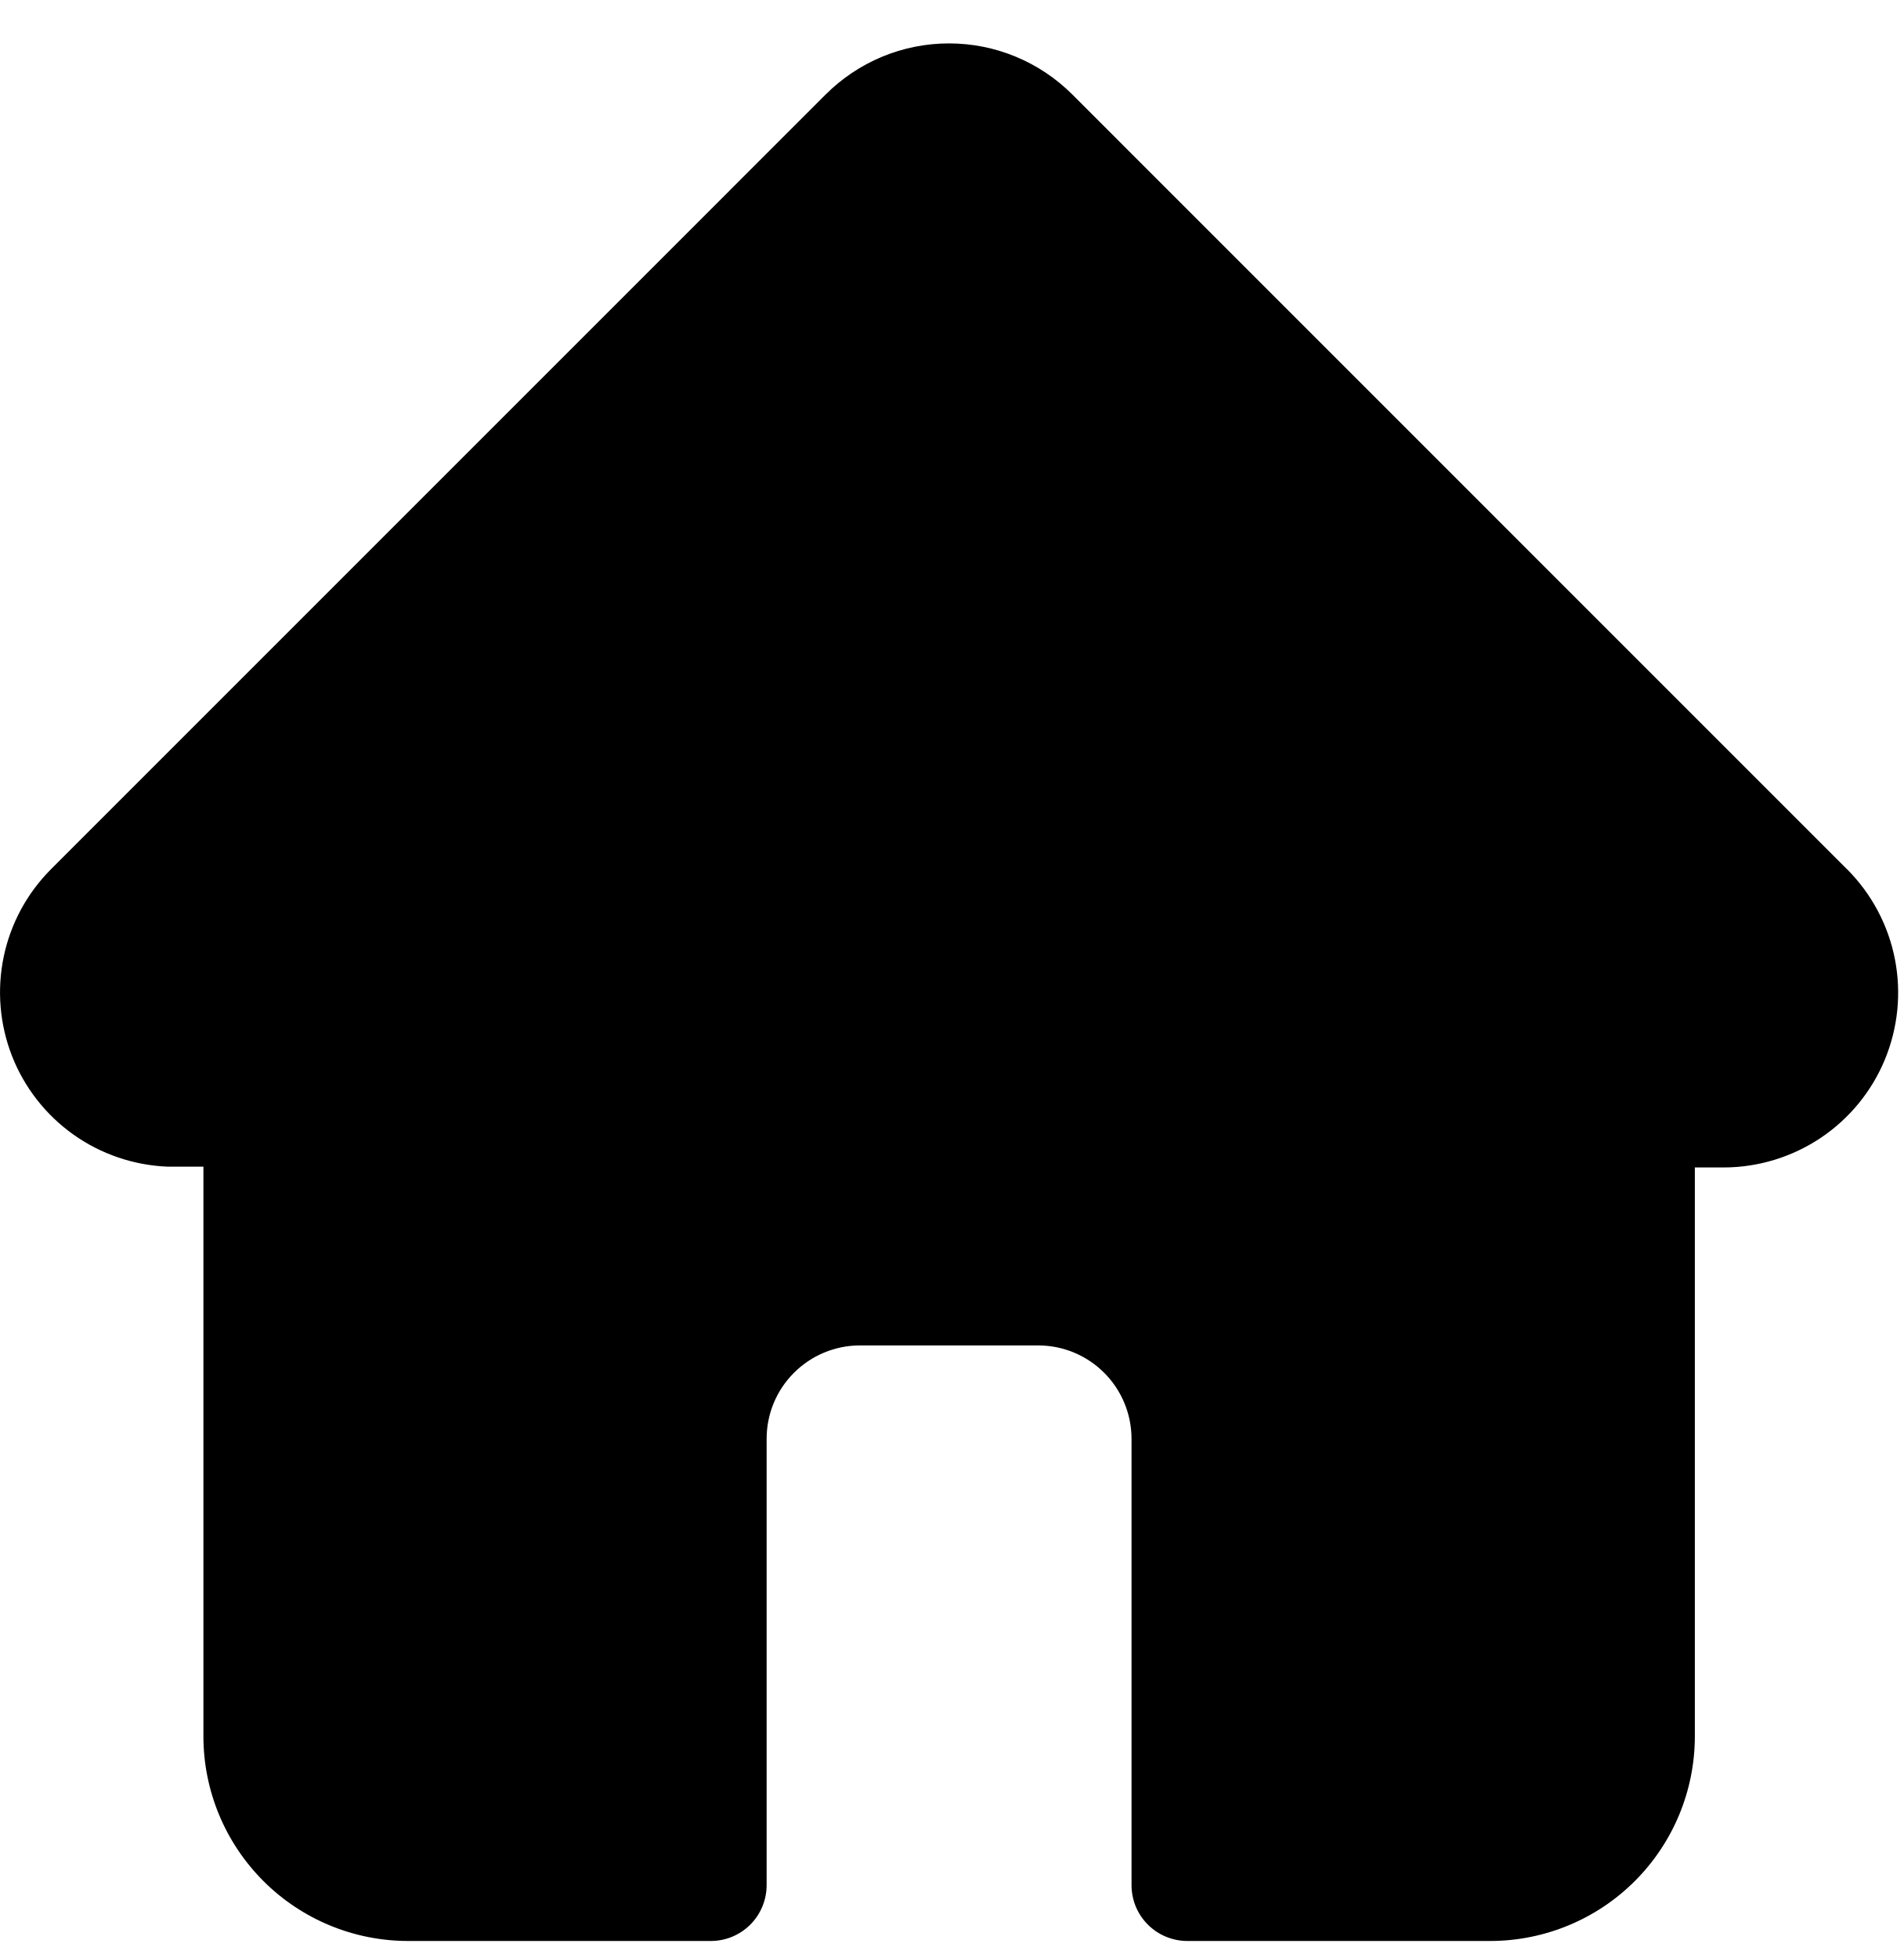
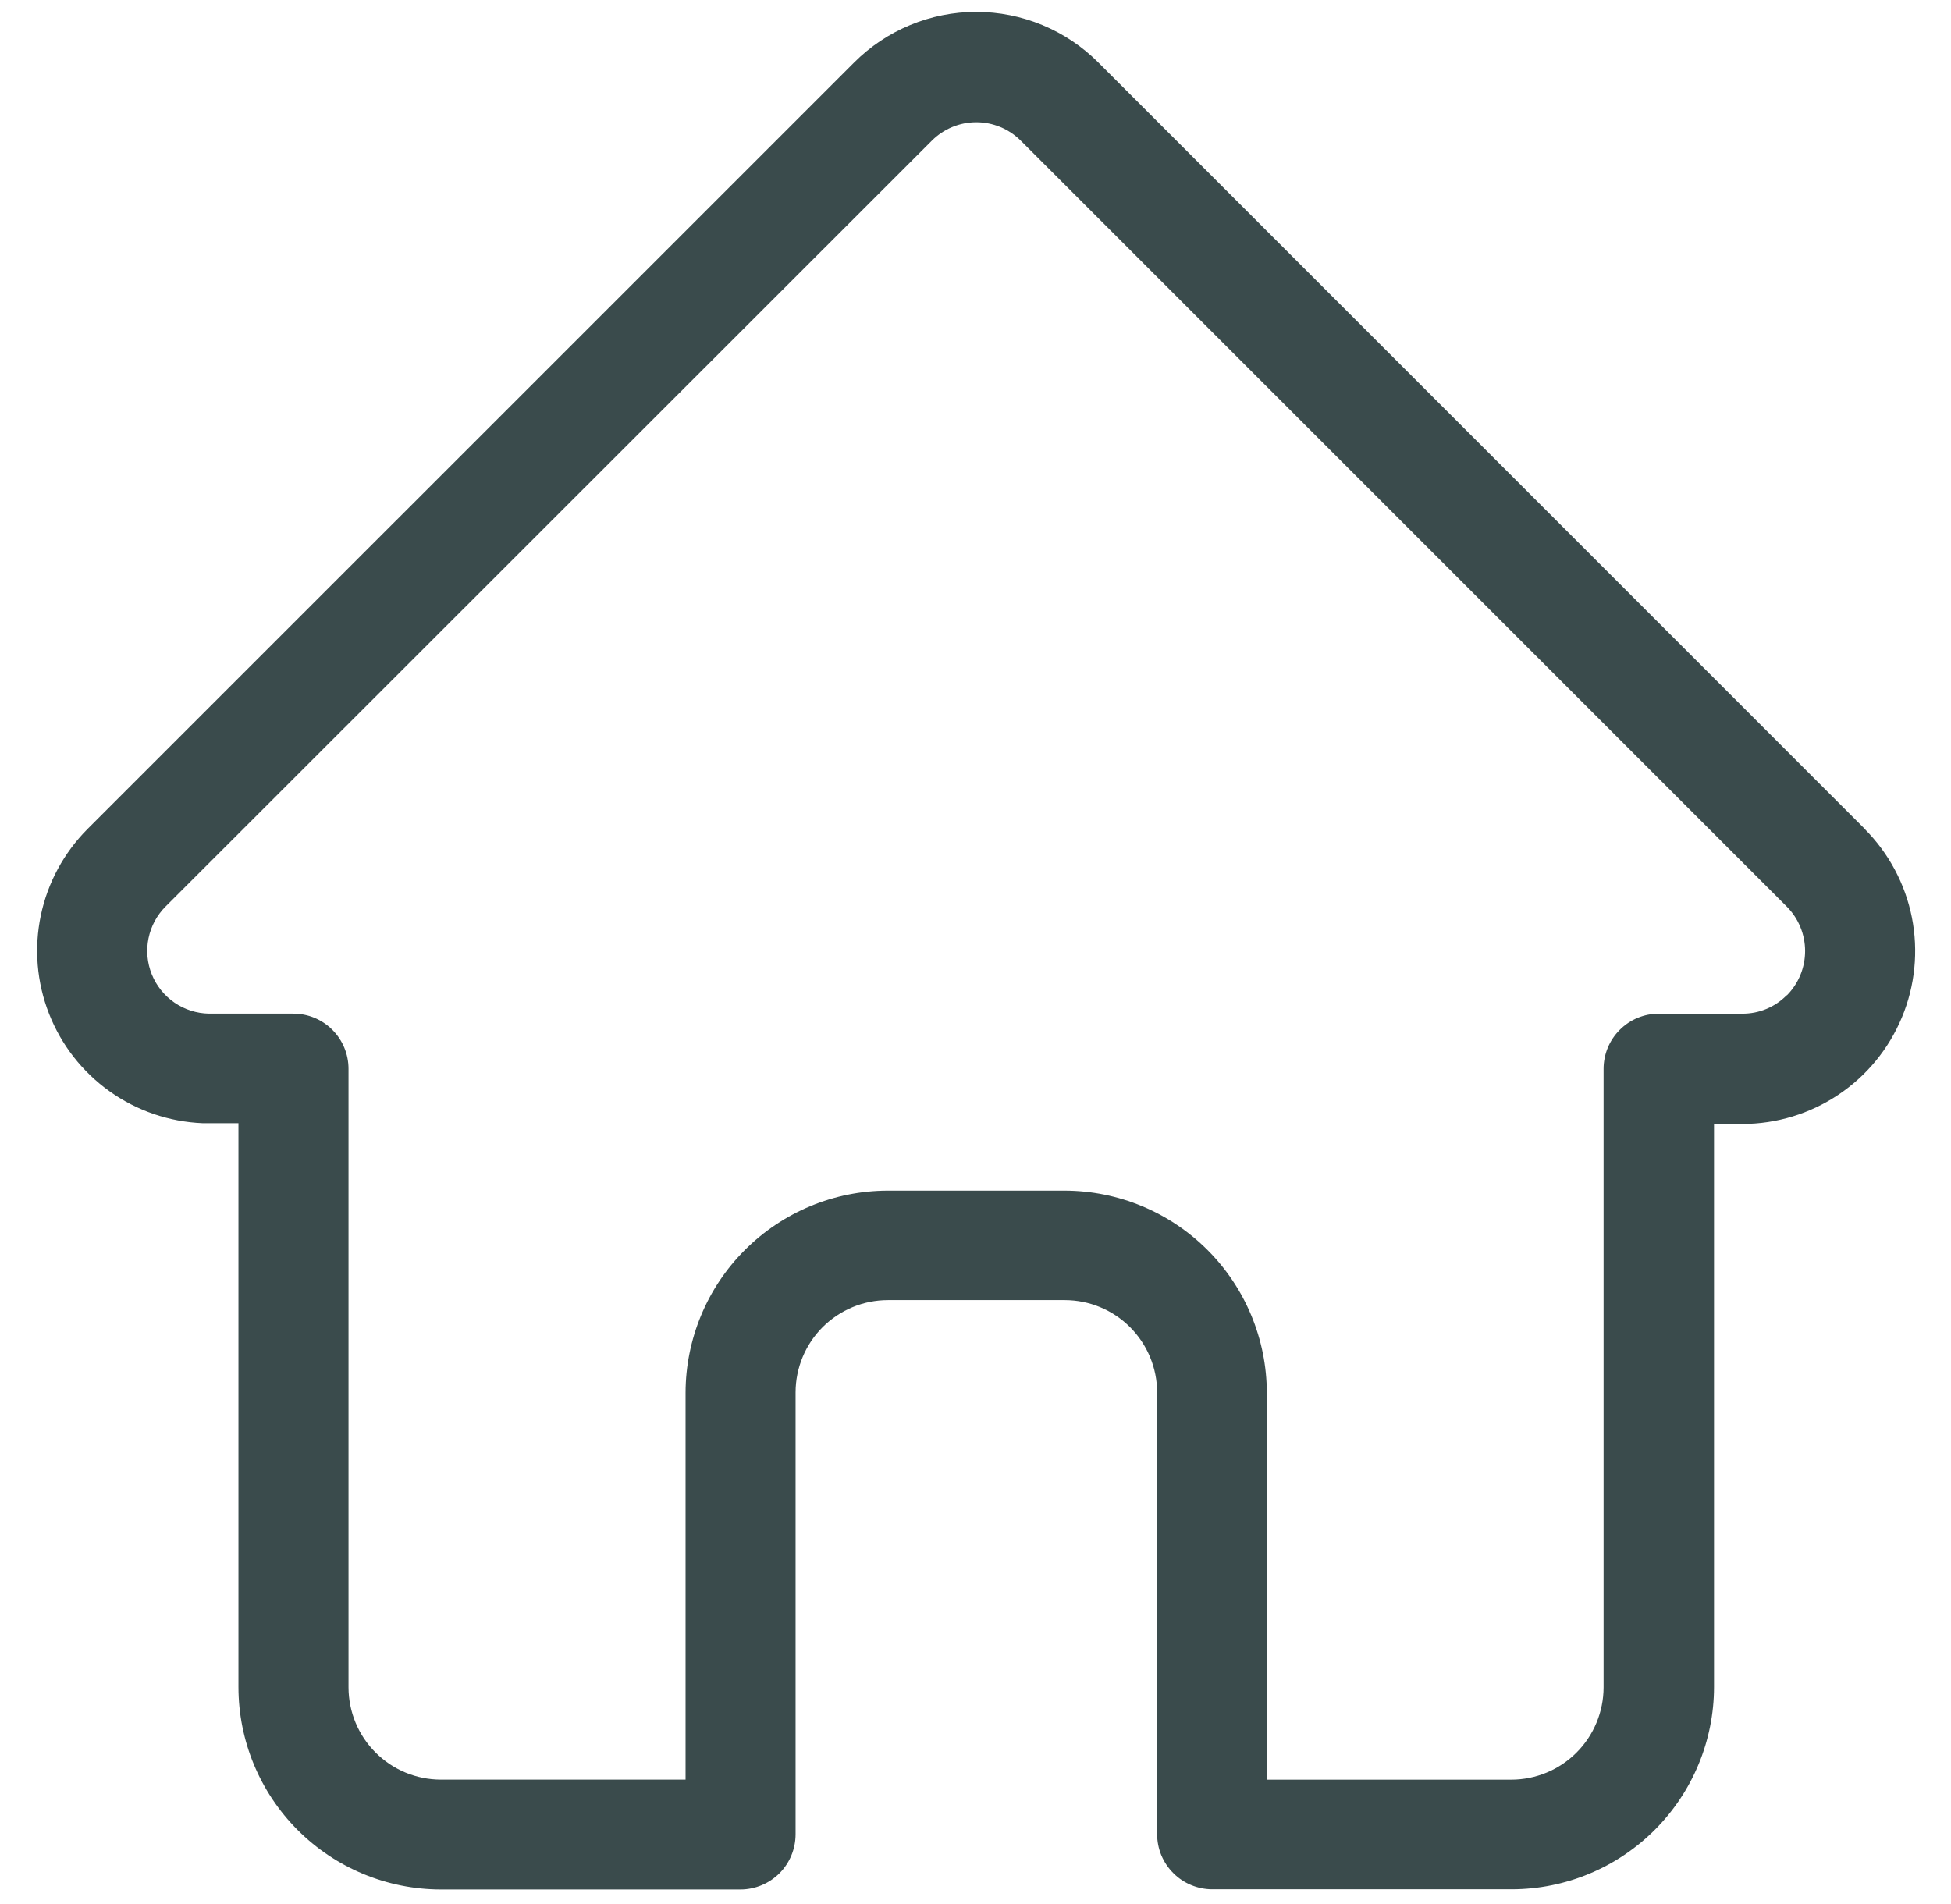
- <svg xmlns="http://www.w3.org/2000/svg" width="35" height="36" viewBox="0 0 35 36" fill="none">
-   <path d="M33.954 15.978L19.719 1.741C19.421 1.442 19.067 1.205 18.677 1.043C18.288 0.881 17.87 0.798 17.448 0.798C17.026 0.798 16.608 0.881 16.218 1.043C15.829 1.205 15.475 1.442 15.177 1.741L0.951 15.968L0.937 15.982C0.497 16.423 0.195 16.982 0.068 17.591C-0.059 18.201 -0.006 18.834 0.22 19.414C0.447 19.994 0.838 20.495 1.345 20.857C1.852 21.218 2.453 21.424 3.075 21.45H3.74V31.924C3.74 32.922 4.137 33.879 4.843 34.585C5.549 35.291 6.506 35.687 7.504 35.687H13.072C13.344 35.686 13.604 35.578 13.796 35.385C13.988 35.192 14.095 34.931 14.095 34.659V26.452C14.095 25.998 14.275 25.563 14.596 25.242C14.916 24.921 15.35 24.739 15.804 24.737H19.094C19.548 24.739 19.982 24.92 20.303 25.242C20.623 25.563 20.803 25.998 20.804 26.452V34.659C20.804 34.794 20.83 34.927 20.881 35.052C20.933 35.177 21.008 35.29 21.103 35.385C21.199 35.481 21.312 35.557 21.436 35.608C21.561 35.66 21.694 35.687 21.829 35.687H27.404C28.4 35.685 29.354 35.289 30.058 34.585C30.763 33.88 31.159 32.926 31.161 31.93V21.465H31.687C32.322 21.465 32.943 21.276 33.471 20.924C33.999 20.571 34.411 20.07 34.654 19.483C34.897 18.896 34.961 18.251 34.838 17.628C34.715 17.005 34.409 16.433 33.961 15.983L33.954 15.978Z" fill="black" />
+ <svg xmlns="http://www.w3.org/2000/svg" width="41" height="40" viewBox="0 0 41 40" fill="none">
+   <path d="M39.184 17.417L23.084 1.316C22.747 0.978 22.347 0.71 21.906 0.527C21.465 0.344 20.993 0.25 20.515 0.25C20.038 0.25 19.566 0.344 19.125 0.527C18.684 0.71 18.284 0.978 17.947 1.316L1.856 17.406L1.84 17.422C1.343 17.921 1.001 18.553 0.857 19.242C0.713 19.932 0.773 20.648 1.03 21.304C1.286 21.959 1.728 22.526 2.301 22.935C2.874 23.344 3.554 23.577 4.258 23.606H5.011V35.455C5.011 36.583 5.459 37.664 6.256 38.462C7.053 39.26 8.134 39.709 9.262 39.711H15.562C15.869 39.71 16.164 39.587 16.381 39.37C16.598 39.152 16.719 38.857 16.719 38.549V29.263C16.72 28.749 16.924 28.256 17.288 27.892C17.652 27.529 18.145 27.324 18.66 27.324H22.378C22.892 27.325 23.385 27.529 23.748 27.893C24.111 28.256 24.316 28.749 24.317 29.263V38.545C24.317 38.697 24.346 38.849 24.404 38.989C24.463 39.13 24.548 39.258 24.656 39.366C24.763 39.474 24.891 39.56 25.032 39.618C25.173 39.677 25.323 39.707 25.476 39.707H31.776C32.902 39.704 33.98 39.254 34.776 38.457C35.571 37.66 36.019 36.581 36.02 35.455V23.622H36.615C37.333 23.622 38.035 23.408 38.632 23.009C39.229 22.61 39.694 22.043 39.969 21.38C40.245 20.717 40.317 19.987 40.178 19.282C40.038 18.578 39.693 17.931 39.186 17.422L39.184 17.417ZM37.547 20.917C37.425 21.041 37.279 21.139 37.119 21.205C36.959 21.272 36.786 21.305 36.613 21.304H34.859C34.551 21.304 34.256 21.426 34.039 21.644C33.821 21.861 33.699 22.156 33.699 22.464V35.464C33.698 35.978 33.493 36.471 33.13 36.834C32.767 37.198 32.274 37.402 31.76 37.403H26.622V29.272C26.62 28.146 26.171 27.066 25.375 26.27C24.579 25.474 23.499 25.025 22.373 25.023H18.656C17.53 25.025 16.45 25.474 15.654 26.27C14.857 27.066 14.409 28.146 14.407 29.272V37.402H9.263C8.749 37.401 8.256 37.197 7.893 36.833C7.529 36.47 7.325 35.977 7.324 35.463V22.463C7.324 22.155 7.202 21.86 6.984 21.643C6.767 21.425 6.472 21.303 6.164 21.303H4.392C4.133 21.299 3.88 21.218 3.667 21.072C3.453 20.925 3.287 20.719 3.19 20.478C3.093 20.238 3.069 19.974 3.121 19.72C3.173 19.466 3.298 19.233 3.482 19.05L19.584 2.955C19.831 2.708 20.167 2.569 20.517 2.569C20.867 2.569 21.202 2.708 21.45 2.955L37.55 19.055C37.796 19.303 37.934 19.638 37.934 19.988C37.934 20.337 37.796 20.672 37.55 20.92L37.547 20.917Z" fill="#3A4B4C" />
</svg>
